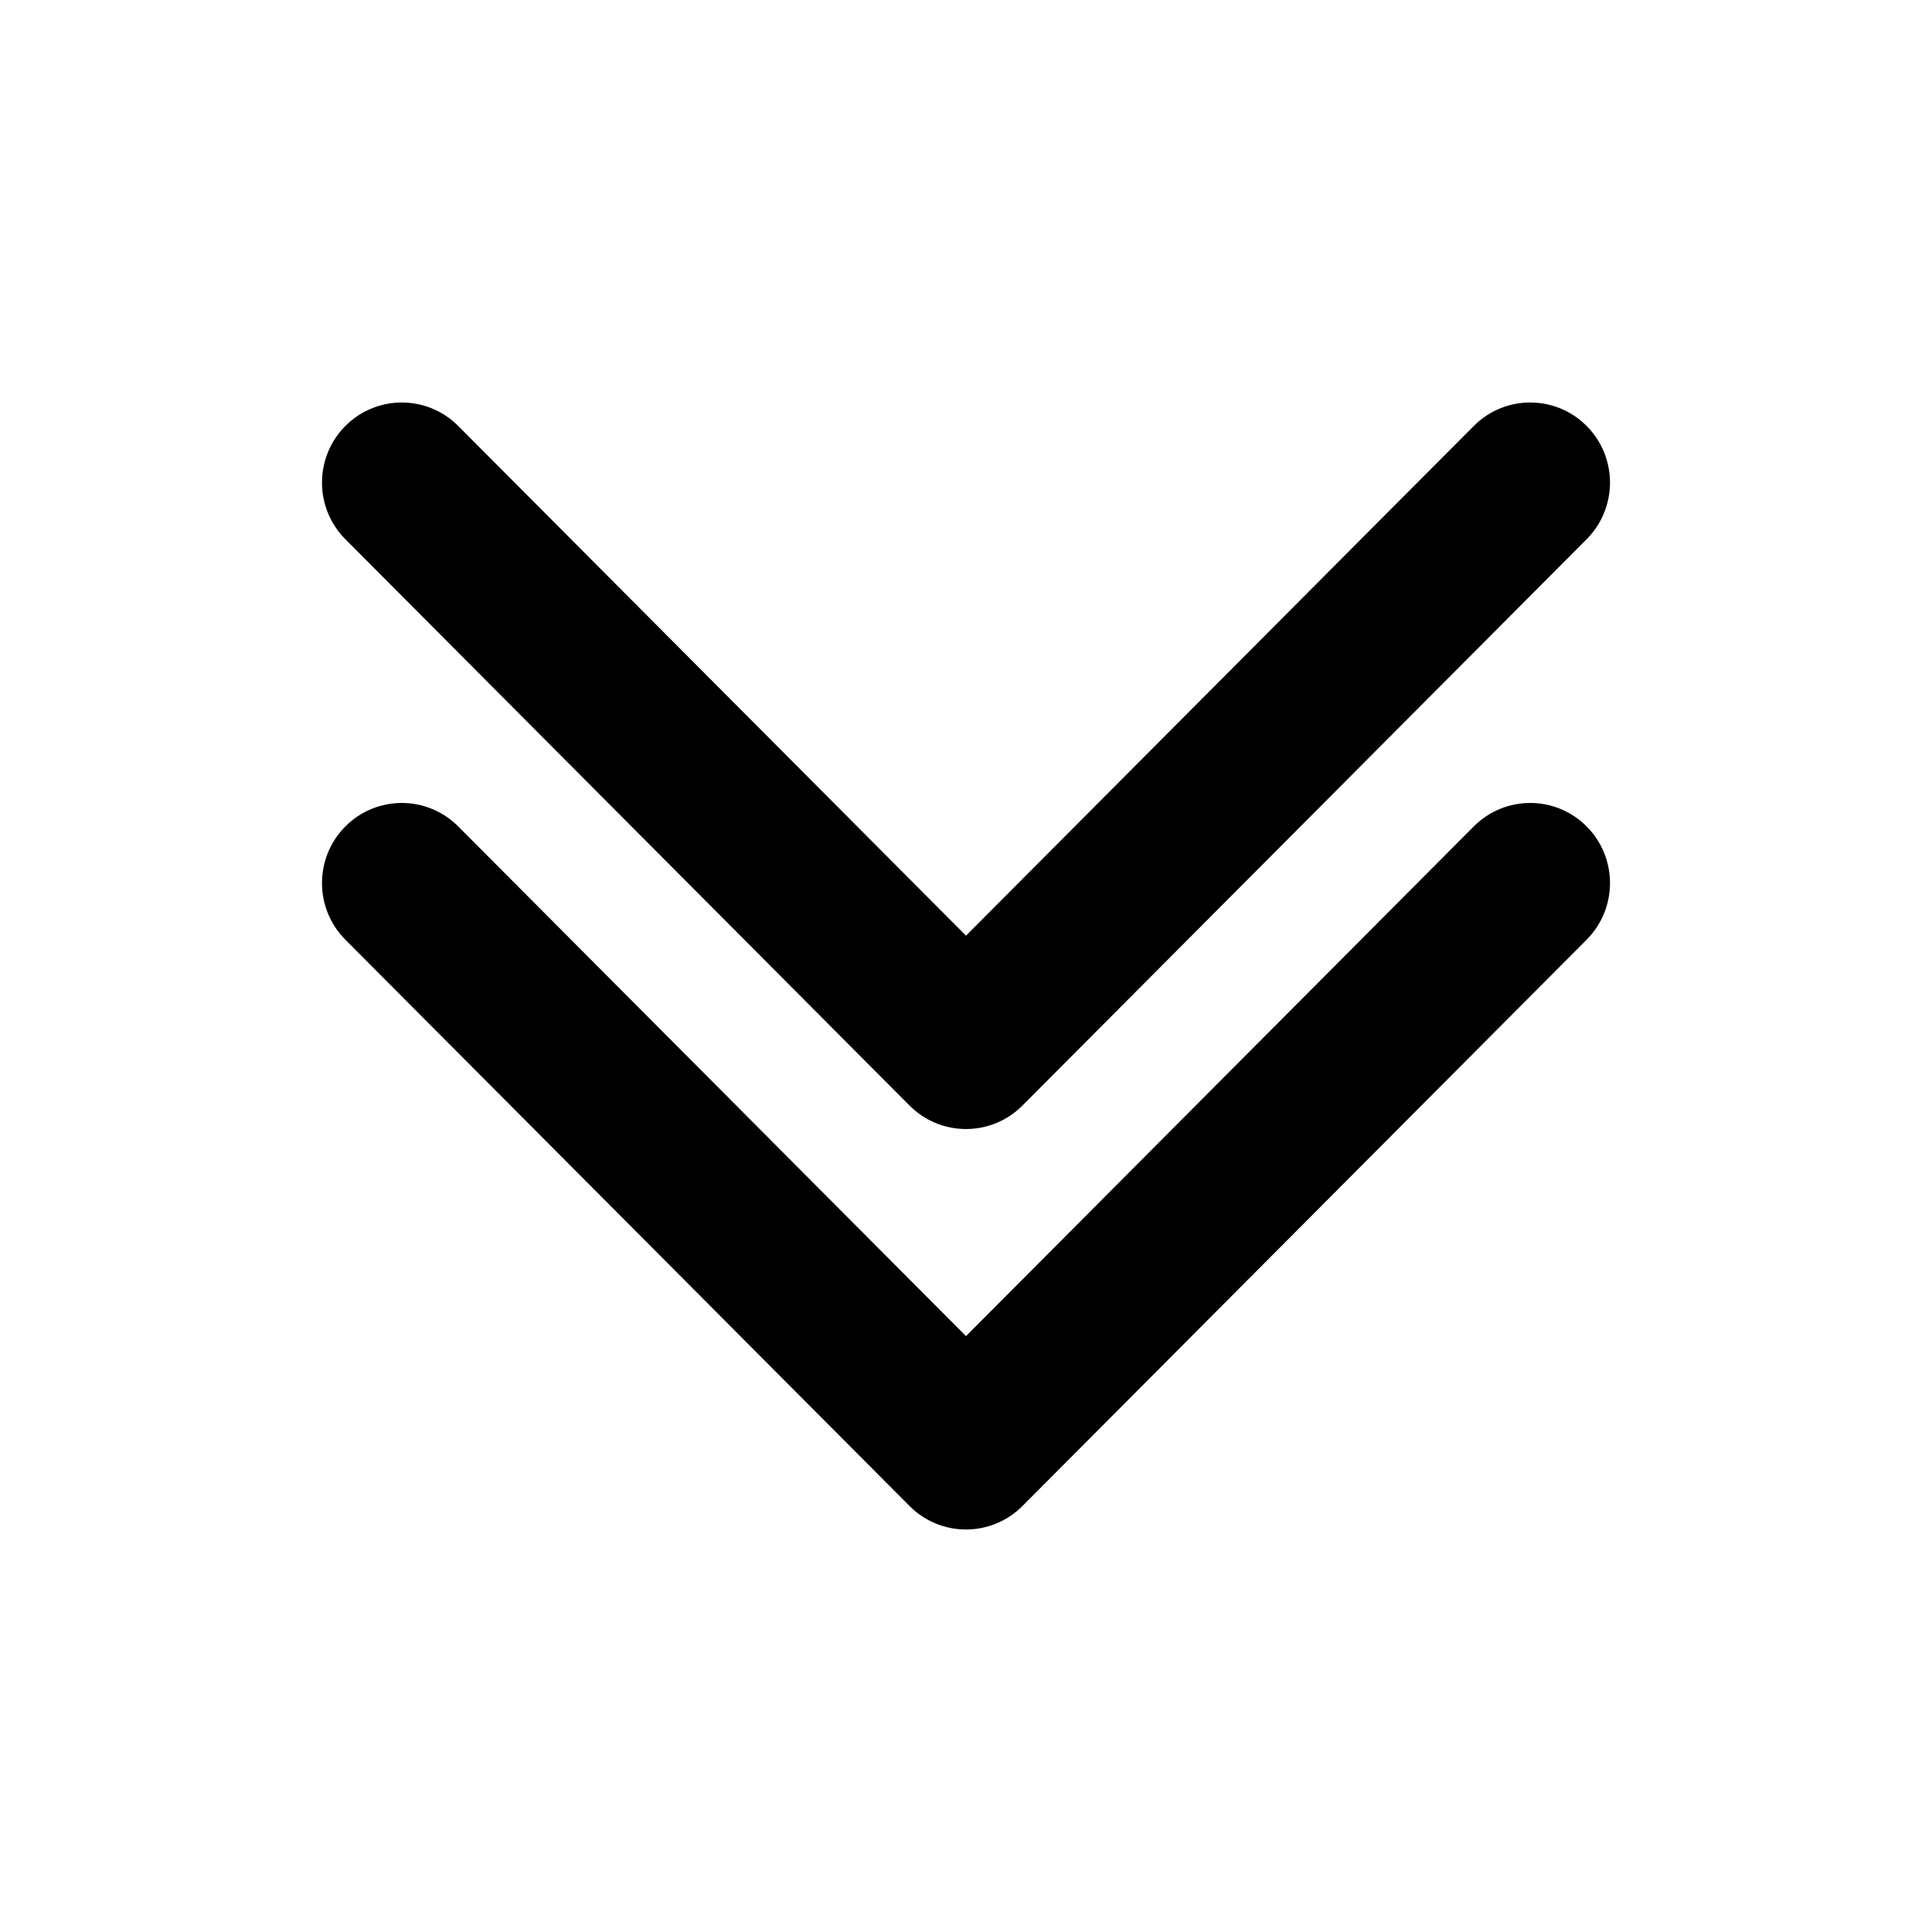
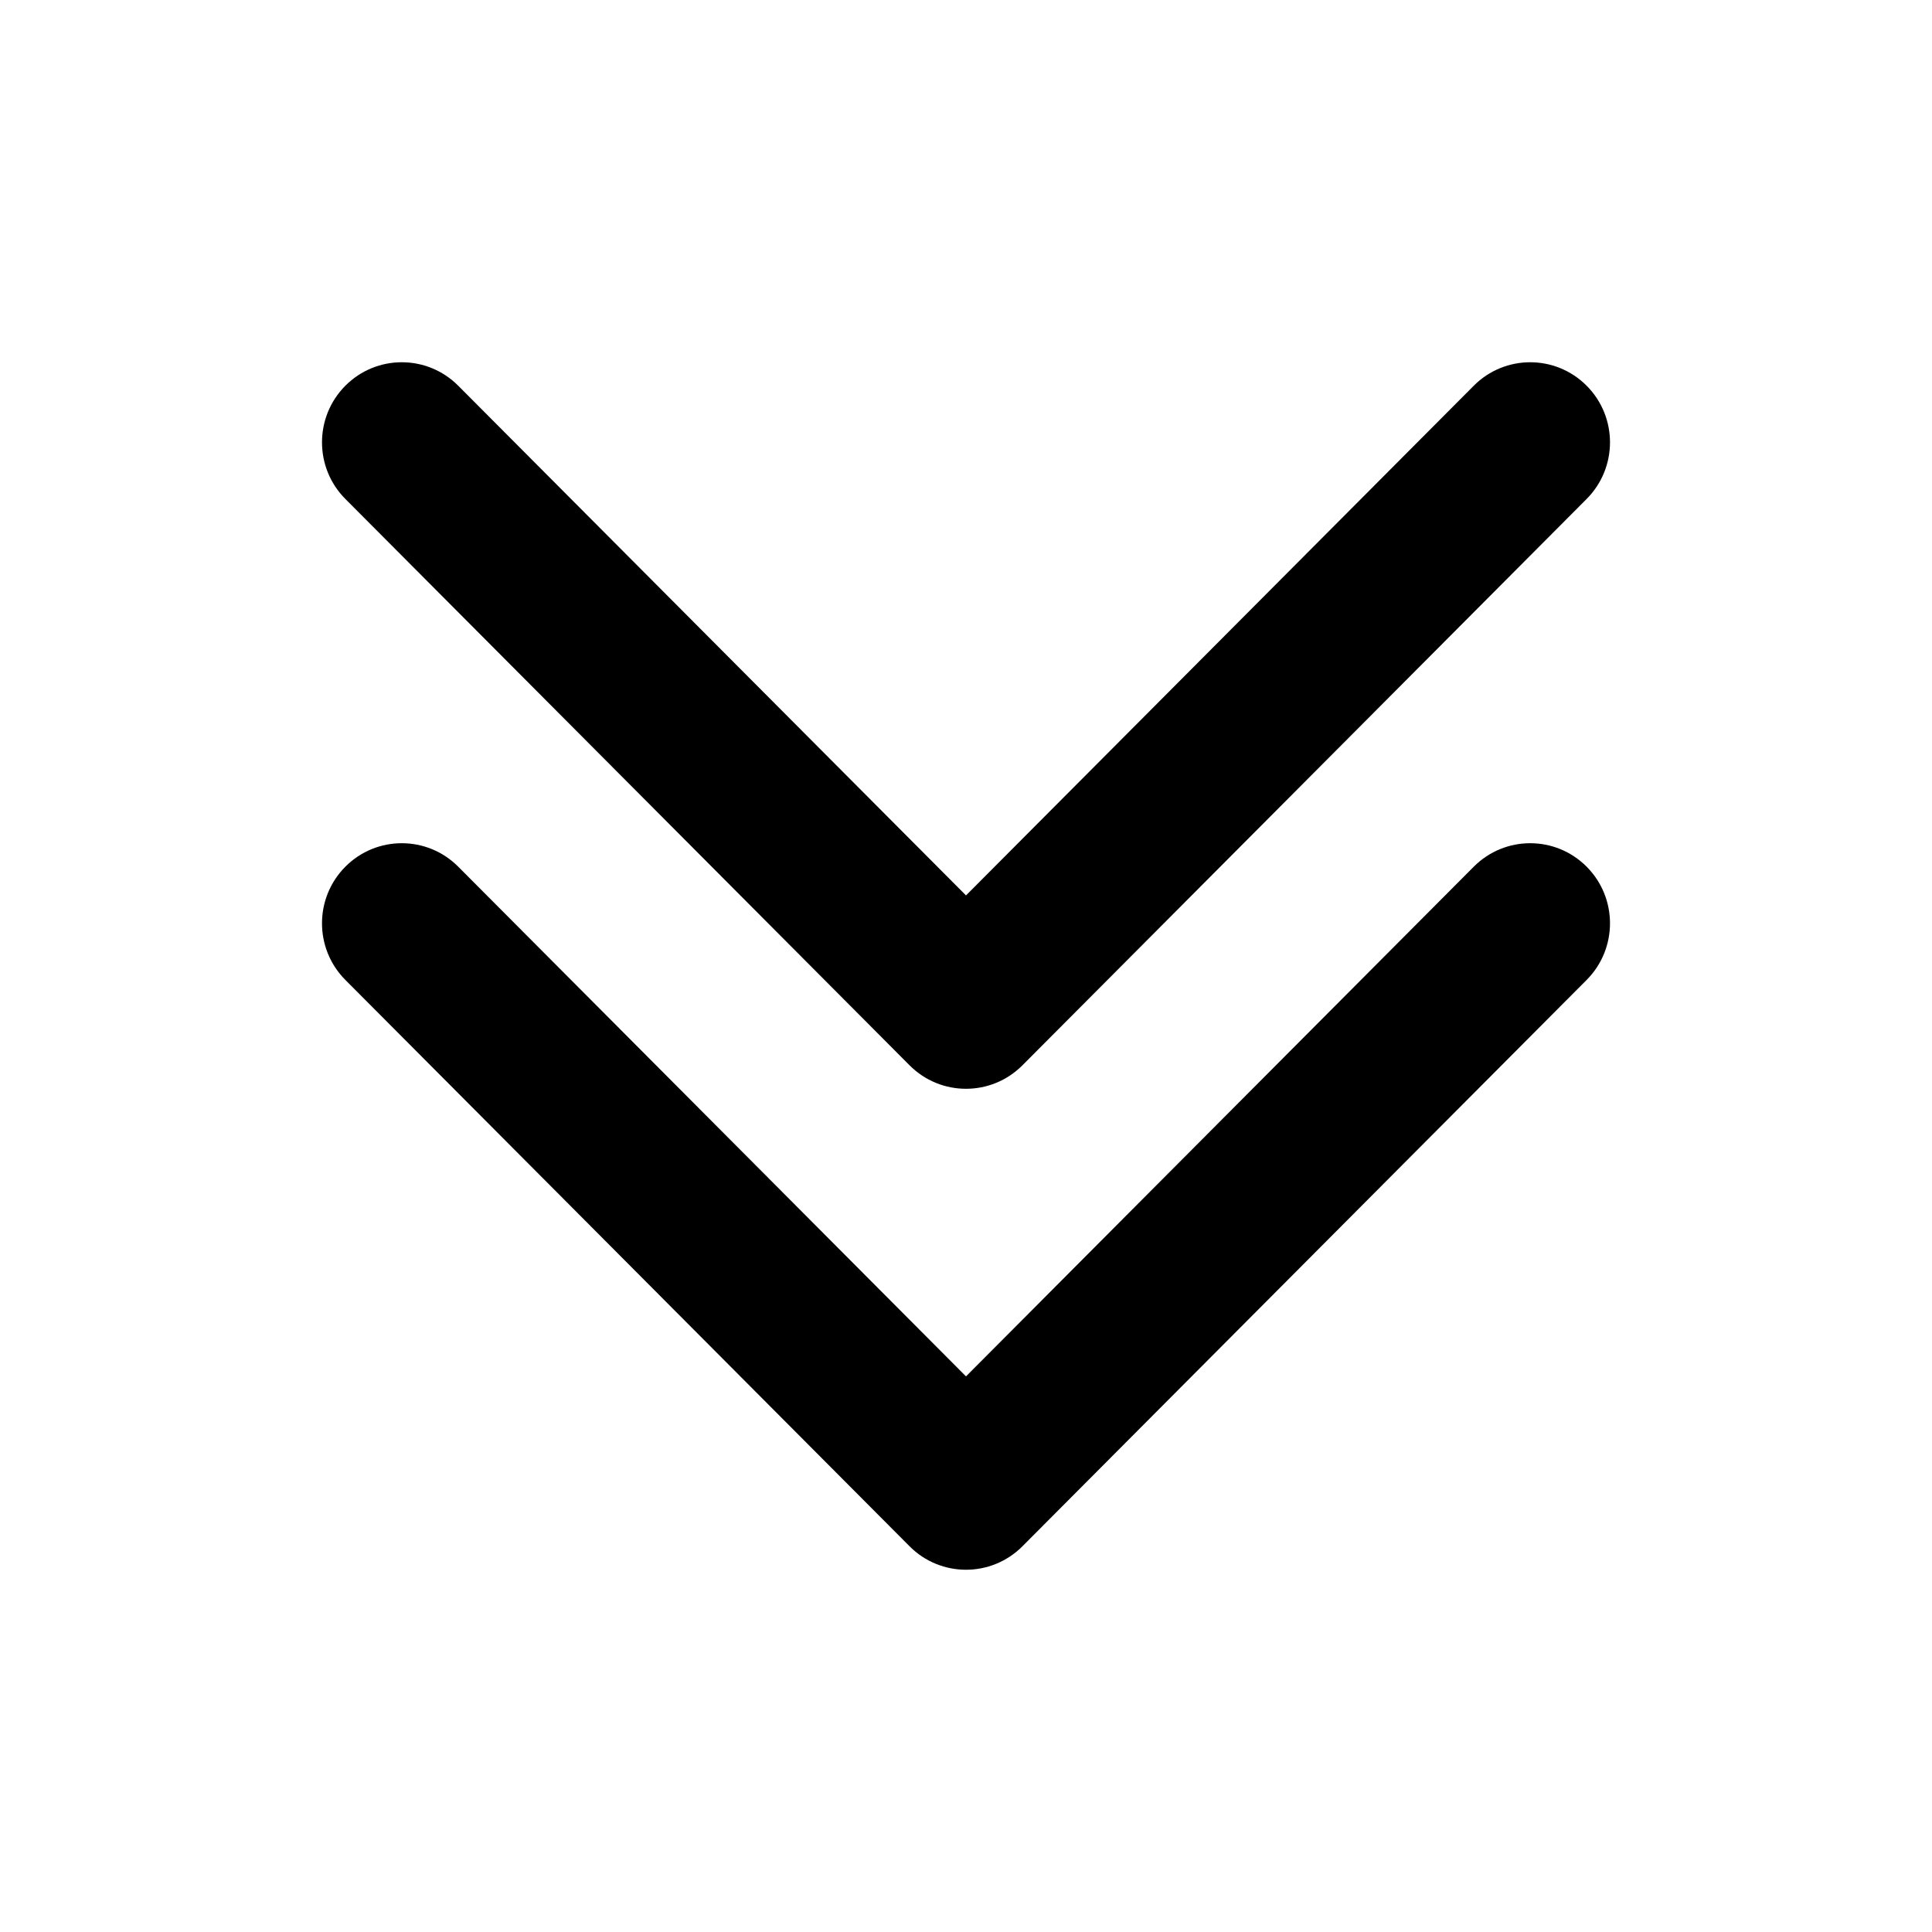
<svg xmlns="http://www.w3.org/2000/svg" viewBox="0 0 512 512">
-   <path d="M420.473 142.901C428.731 134.612 428.731 121.172 420.473 112.883C412.215 104.594 398.826 104.594 390.569 112.883L255.999 247.962L121.43 112.883C113.173 104.594 99.784 104.594 91.526 112.883C83.268 121.172 83.268 134.612 91.526 142.901L241.047 292.988C249.305 301.277 262.694 301.277 270.952 292.988L420.473 142.901Z" fill="black" />
-   <path d="M420.473 249.029C428.731 240.74 428.731 227.3 420.473 219.011C412.215 210.722 398.826 210.722 390.568 219.011L255.999 354.09L121.43 219.011C113.173 210.722 99.784 210.722 91.526 219.011C83.268 227.3 83.268 240.74 91.526 249.029L241.047 399.116C249.305 407.405 262.694 407.405 270.952 399.116L420.473 249.029Z" fill="black" />
+   <path d="M420.473 132.234C428.731 123.945 428.731 110.506 420.473 102.217C412.215 93.928 398.827 93.928 390.569 102.217L256 237.296L121.431 102.217C113.173 93.928 99.784 93.928 91.527 102.217C83.269 110.506 83.269 123.945 91.527 132.234L241.048 282.322C249.306 290.611 262.694 290.611 270.952 282.322L420.473 132.234Z" fill="black" />
+   <path d="M420.473 259.696C428.731 251.407 428.731 237.967 420.473 229.678C412.215 221.389 398.827 221.389 390.569 229.678L256 364.757L121.431 229.678C113.173 221.389 99.784 221.389 91.527 229.678C83.269 237.967 83.269 251.406 91.527 259.696L241.048 409.783C249.306 418.072 262.694 418.072 270.952 409.783L420.473 259.696Z" fill="black" />
</svg>
